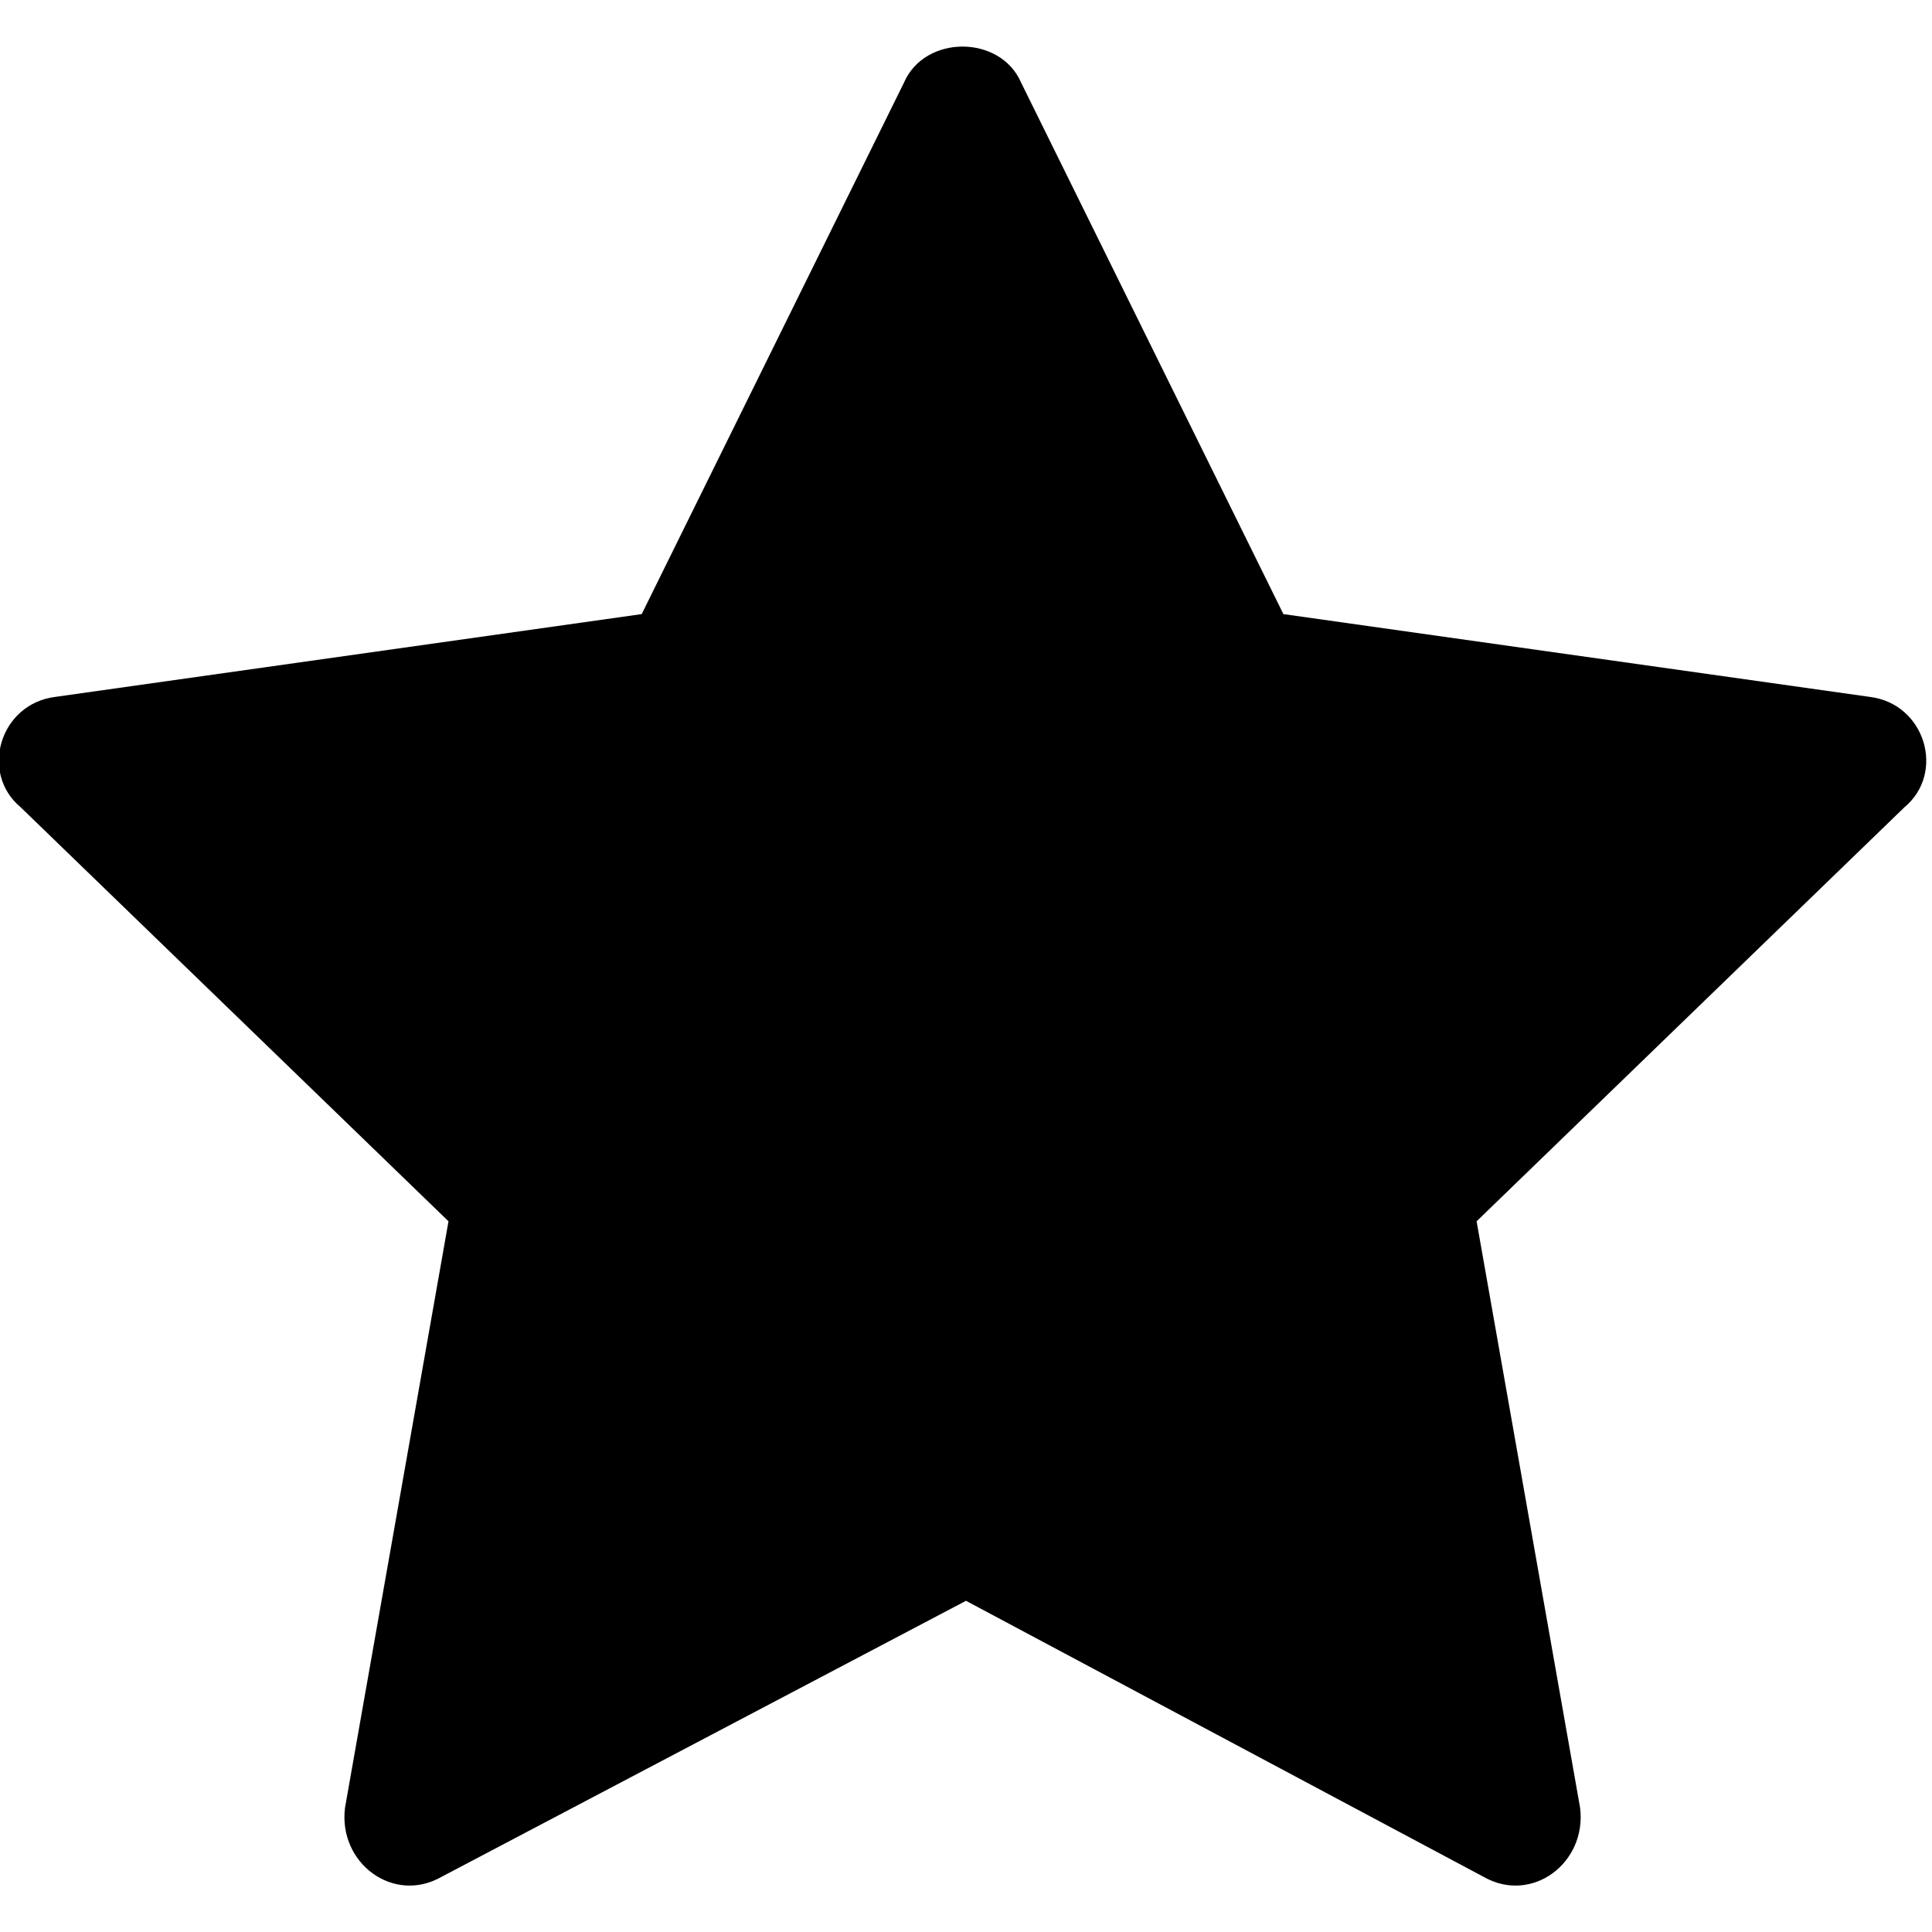
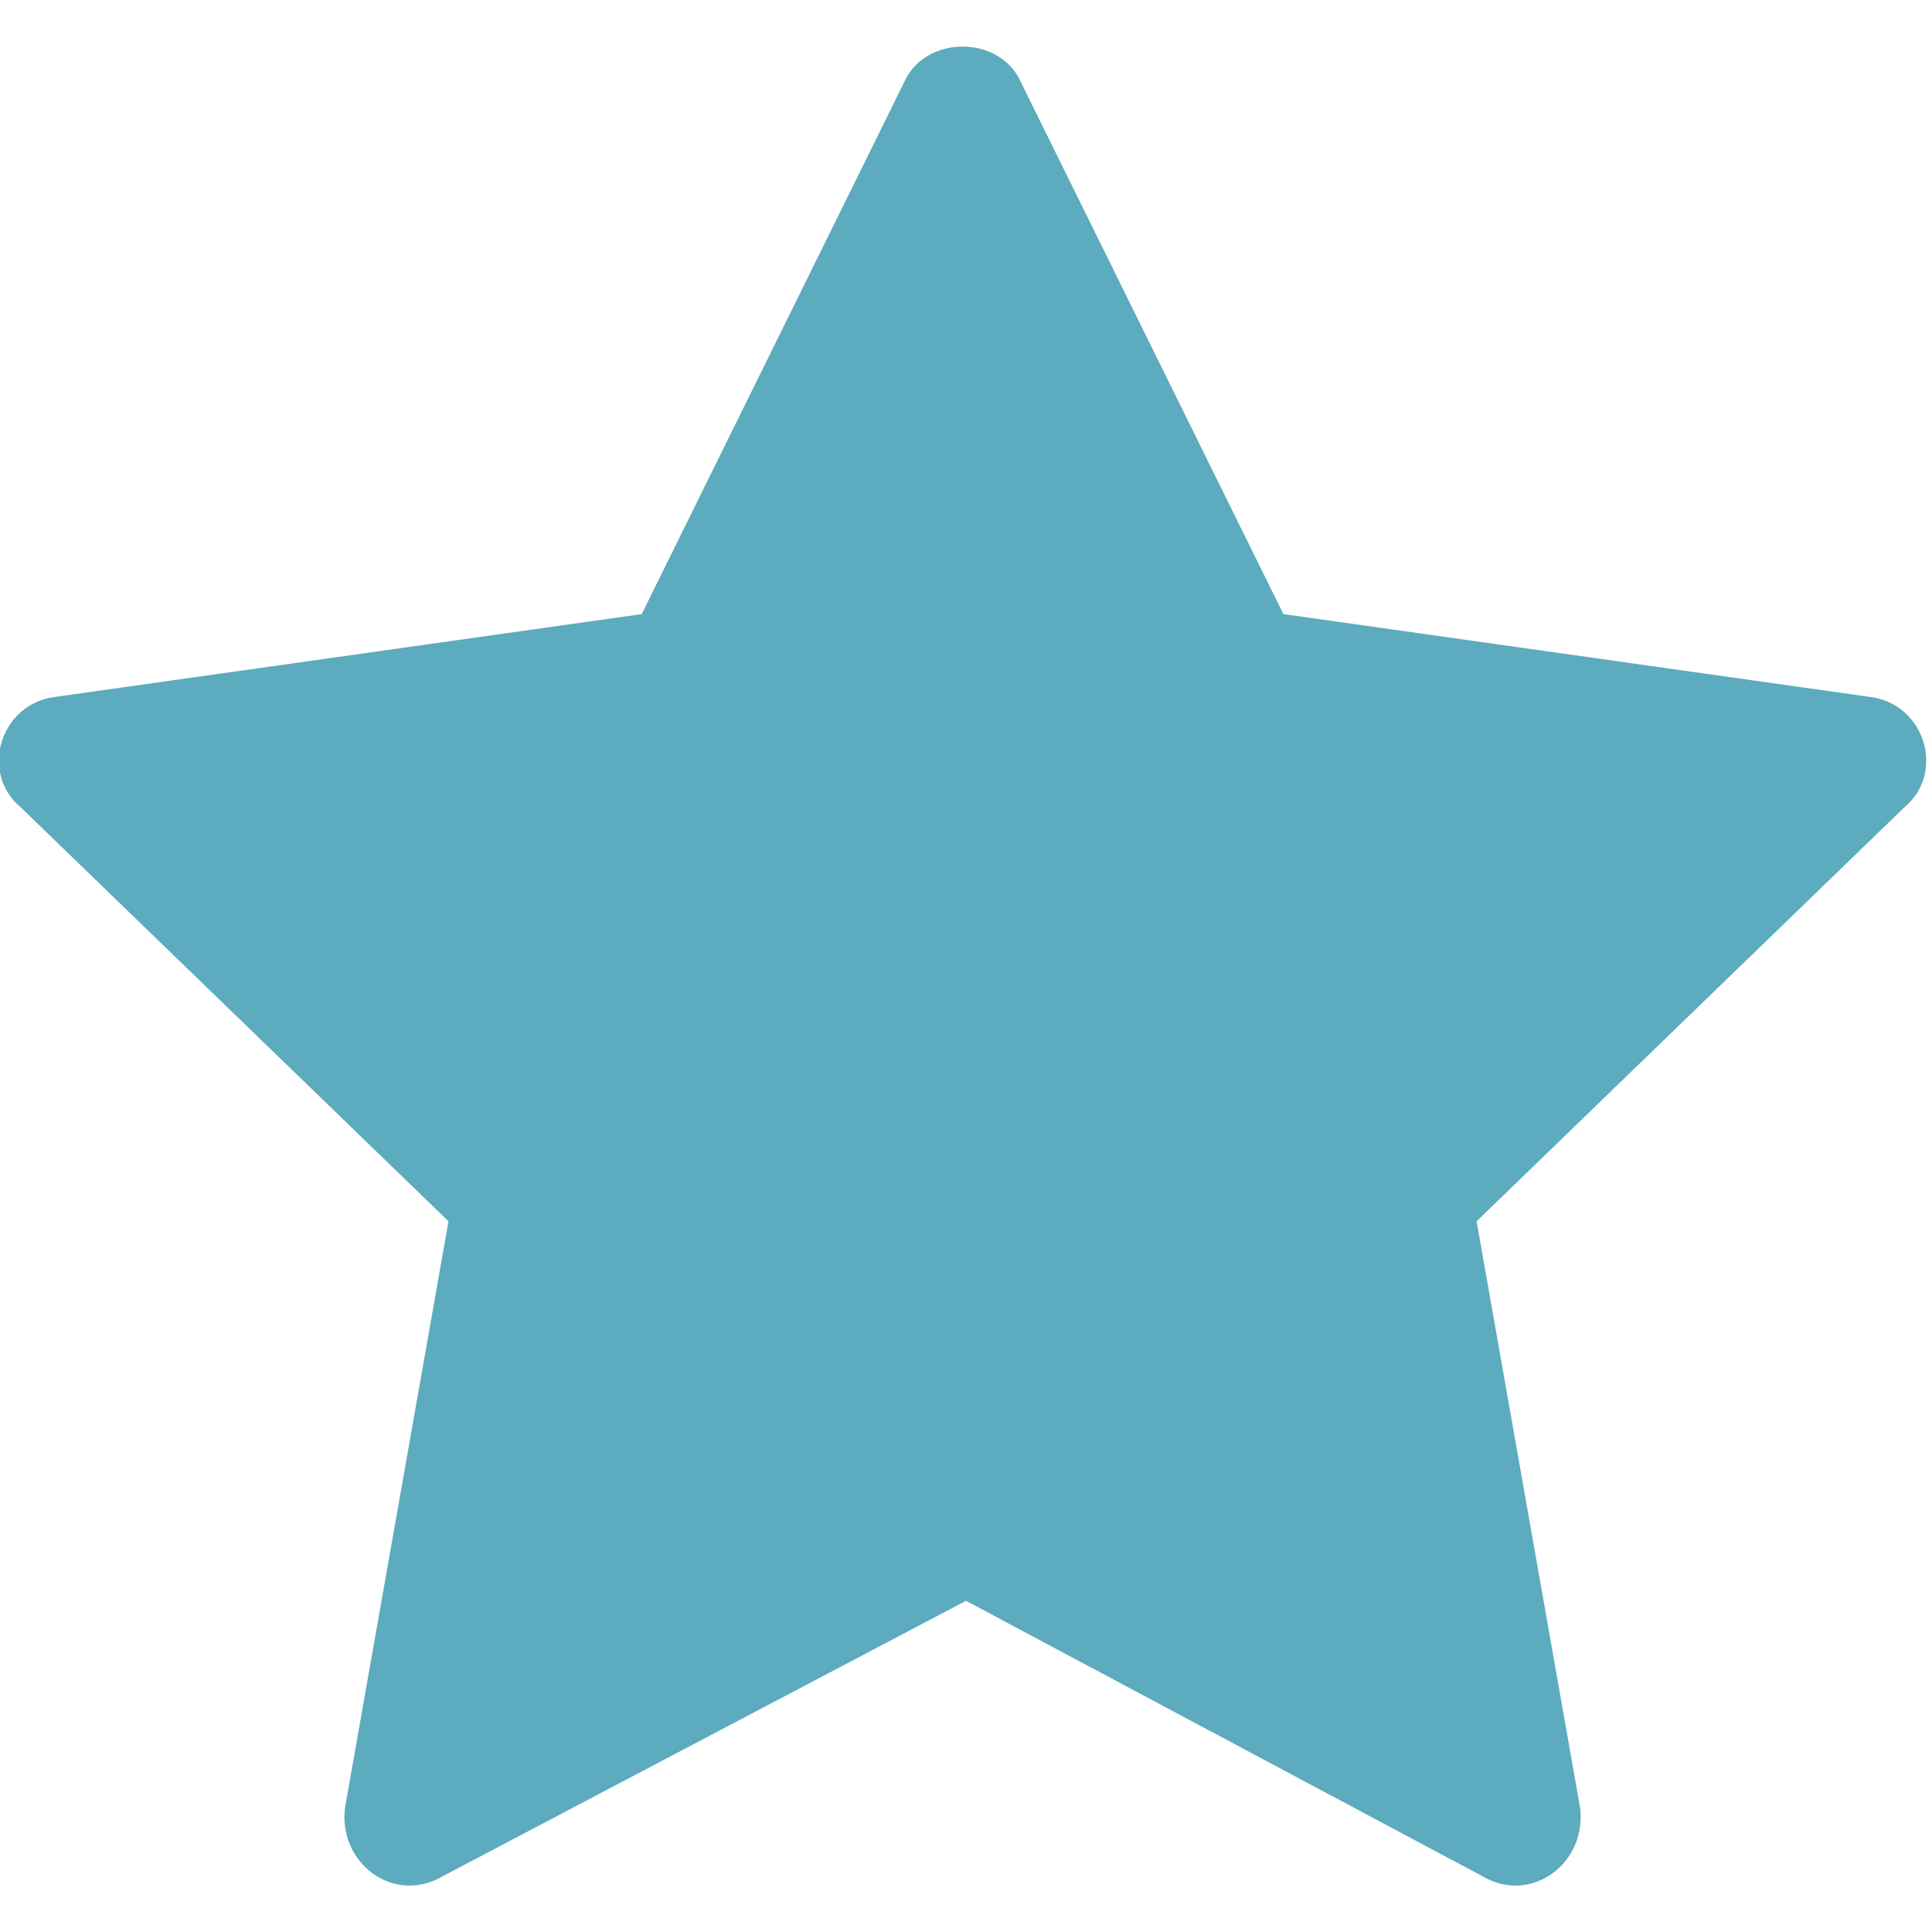
<svg xmlns="http://www.w3.org/2000/svg" version="1.1" id="Layer_1" x="0px" y="0px" viewBox="0 0 28 28" style="enable-background:new 0 0 28 28;" xml:space="preserve">
  <g>
-     <path d="M14,23.2l-7.6,4c-0.7,0.4-1.5-0.2-1.4-1l1.5-8.5l-6.2-6c-0.6-0.5-0.3-1.5,0.5-1.6l8.5-1.2l3.8-7.7c0.3-0.7,1.4-0.7,1.7,0   l3.8,7.7l8.5,1.2c0.8,0.1,1.1,1.1,0.5,1.6l-6.2,6l1.5,8.5c0.1,0.8-0.7,1.4-1.4,1L14,23.2z" />
+     <path fill="#5CABBE" d="M14,23.2l-7.6,4c-0.7,0.4-1.5-0.2-1.4-1l1.5-8.5l-6.2-6c-0.6-0.5-0.3-1.5,0.5-1.6l8.5-1.2l3.8-7.7c0.3-0.7,1.4-0.7,1.7,0   l3.8,7.7l8.5,1.2c0.8,0.1,1.1,1.1,0.5,1.6l-6.2,6l1.5,8.5c0.1,0.8-0.7,1.4-1.4,1L14,23.2z" />
  </g>
</svg>
